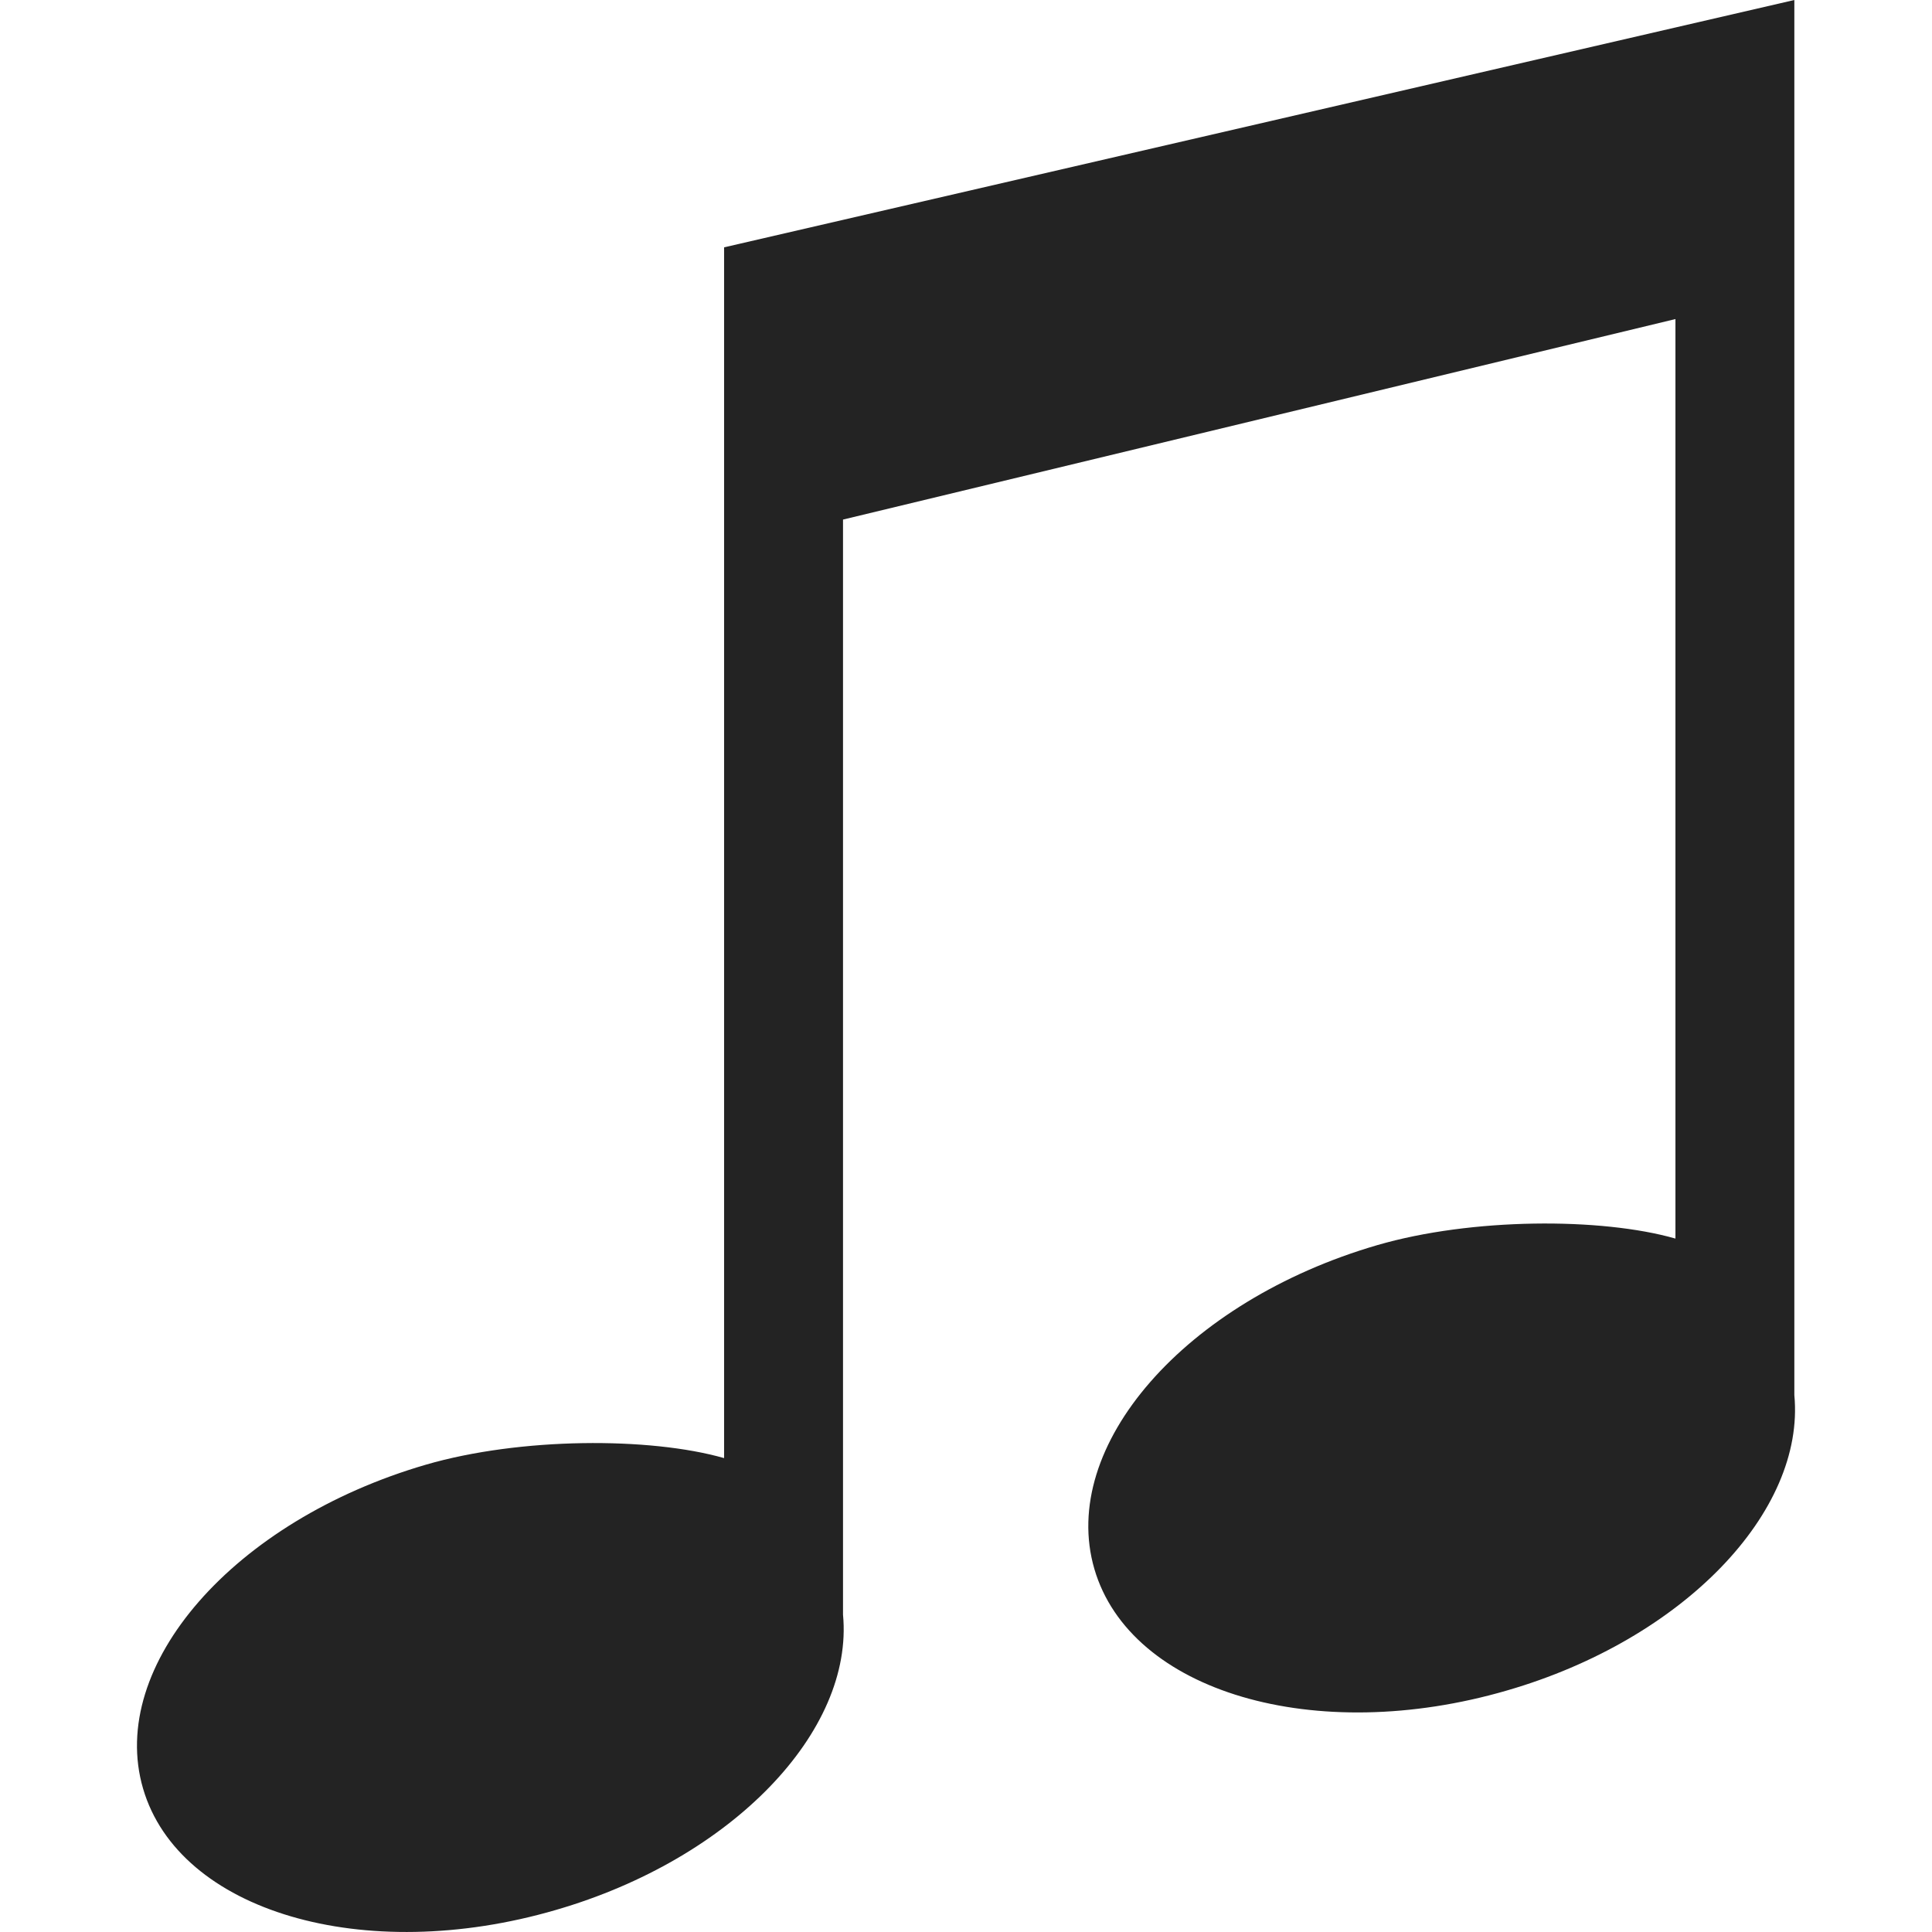
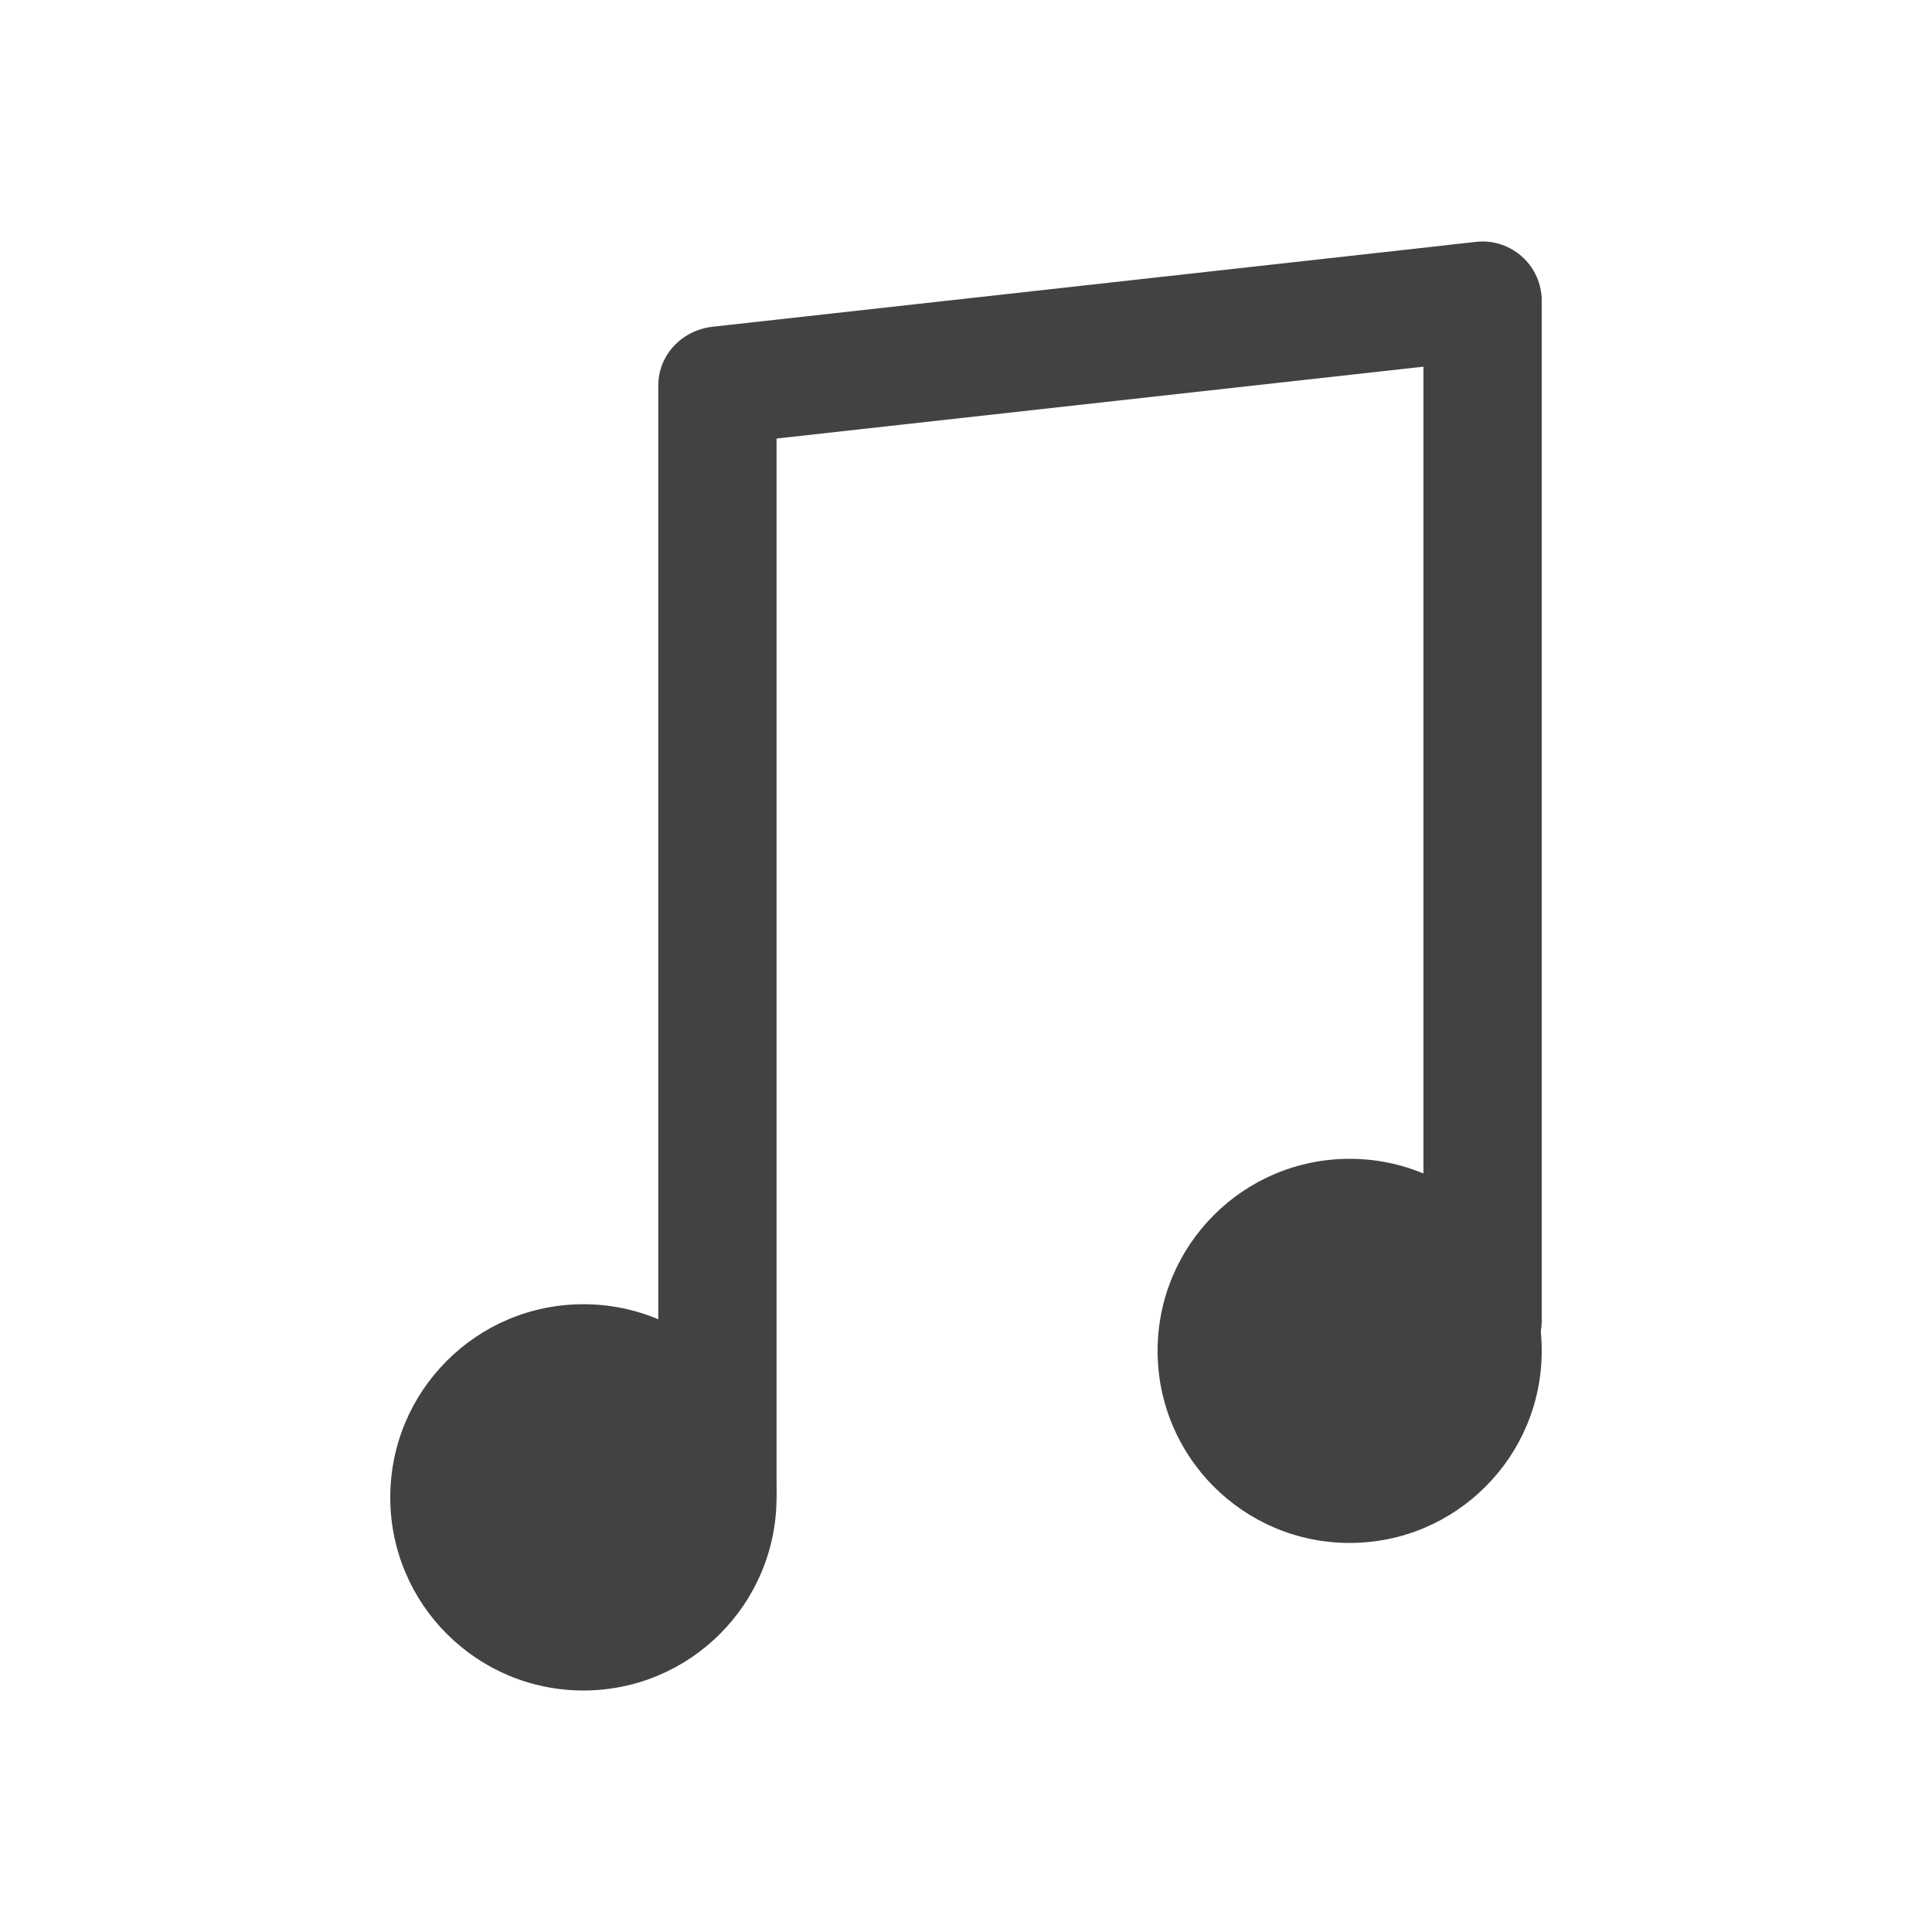
- <svg xmlns="http://www.w3.org/2000/svg" viewBox="0 0 128 128" style="enable-background:new 0 0 128 128" xml:space="preserve">
-   <path style="fill:#232323" d="M111.001 82.058c-4.921-1.406-13.503-1.382-19.757.436-12.727 3.709-21.114 13.309-18.739 21.454 2.376 8.145 14.618 11.757 27.345 8.048 11.709-3.394 19.757-11.854 19.03-19.563V0L47.973 16.387v80.216c-4.921-1.406-13.503-1.382-19.757.436-12.727 3.709-21.114 13.309-18.739 21.454 2.376 8.145 14.618 11.757 27.345 8.048 11.709-3.394 19.757-11.854 19.03-19.563V34.423l55.15-13.284v60.919z" />
+ <svg xmlns="http://www.w3.org/2000/svg" xml:space="preserve" width="2048" height="2048" style="shape-rendering:geometricPrecision;text-rendering:geometricPrecision;image-rendering:optimizeQuality;fill-rule:evenodd;clip-rule:evenodd">
+   <defs>
+     <style>.fil0{fill:#424242;fill-rule:nonzero}</style>
+   </defs>
+   <g id="Layer_x0020_1">
+     <g id="_337034264">
+       <path id="_337034576" class="fil0" d="M1430.7 1228.39c56.217 0 107.118 22.792 143.962 59.635 36.843 36.843 59.634 87.744 59.634 143.962 0 56.217-22.79 107.118-59.634 143.961-36.844 36.845-87.745 59.635-143.962 59.635-56.217 0-107.118-22.79-143.961-59.635-36.844-36.843-59.635-87.744-59.635-143.96 0-56.22 22.79-107.12 59.635-143.963 36.843-36.843 87.744-59.635 143.961-59.635z" />
+       <path id="_337034192" d="m1533.79 259.873-.006-.058 30.878-3.429c34.35-3.817 65.42 21.038 69.234 55.39.544 4.912.382 2.479.382 7.058v1081.33c0 34.613-28.08 62.694-62.694 62.694-34.613 0-62.694-28.08-62.694-62.694V388.684l-685.712 76.19v1115.53c0 34.615-28.08 62.694-62.694 62.694-34.613 0-62.694-28.08-62.694-62.694V408.814c0-32.915 25.44-58.884 57.661-62.464l778.34-86.482z" style="fill:#424242" />
+       <path id="_337034120" class="fil0" d="M618.439 1382.53c56.531 0 107.717 22.918 144.767 59.968 37.05 37.05 59.968 88.236 59.968 144.767 0 56.531-22.918 107.717-59.968 144.767-37.05 37.049-88.236 59.967-144.767 59.967-56.531 0-107.717-22.918-144.767-59.967-37.049-37.05-59.968-88.235-59.968-144.767 0-56.53 22.92-107.717 59.968-144.767 37.05-37.05 88.235-59.968 144.767-59.968z" />
+     </g>
+   </g>
+   <path style="fill:none" d="M0 0h2048v2048H0z" />
</svg>
